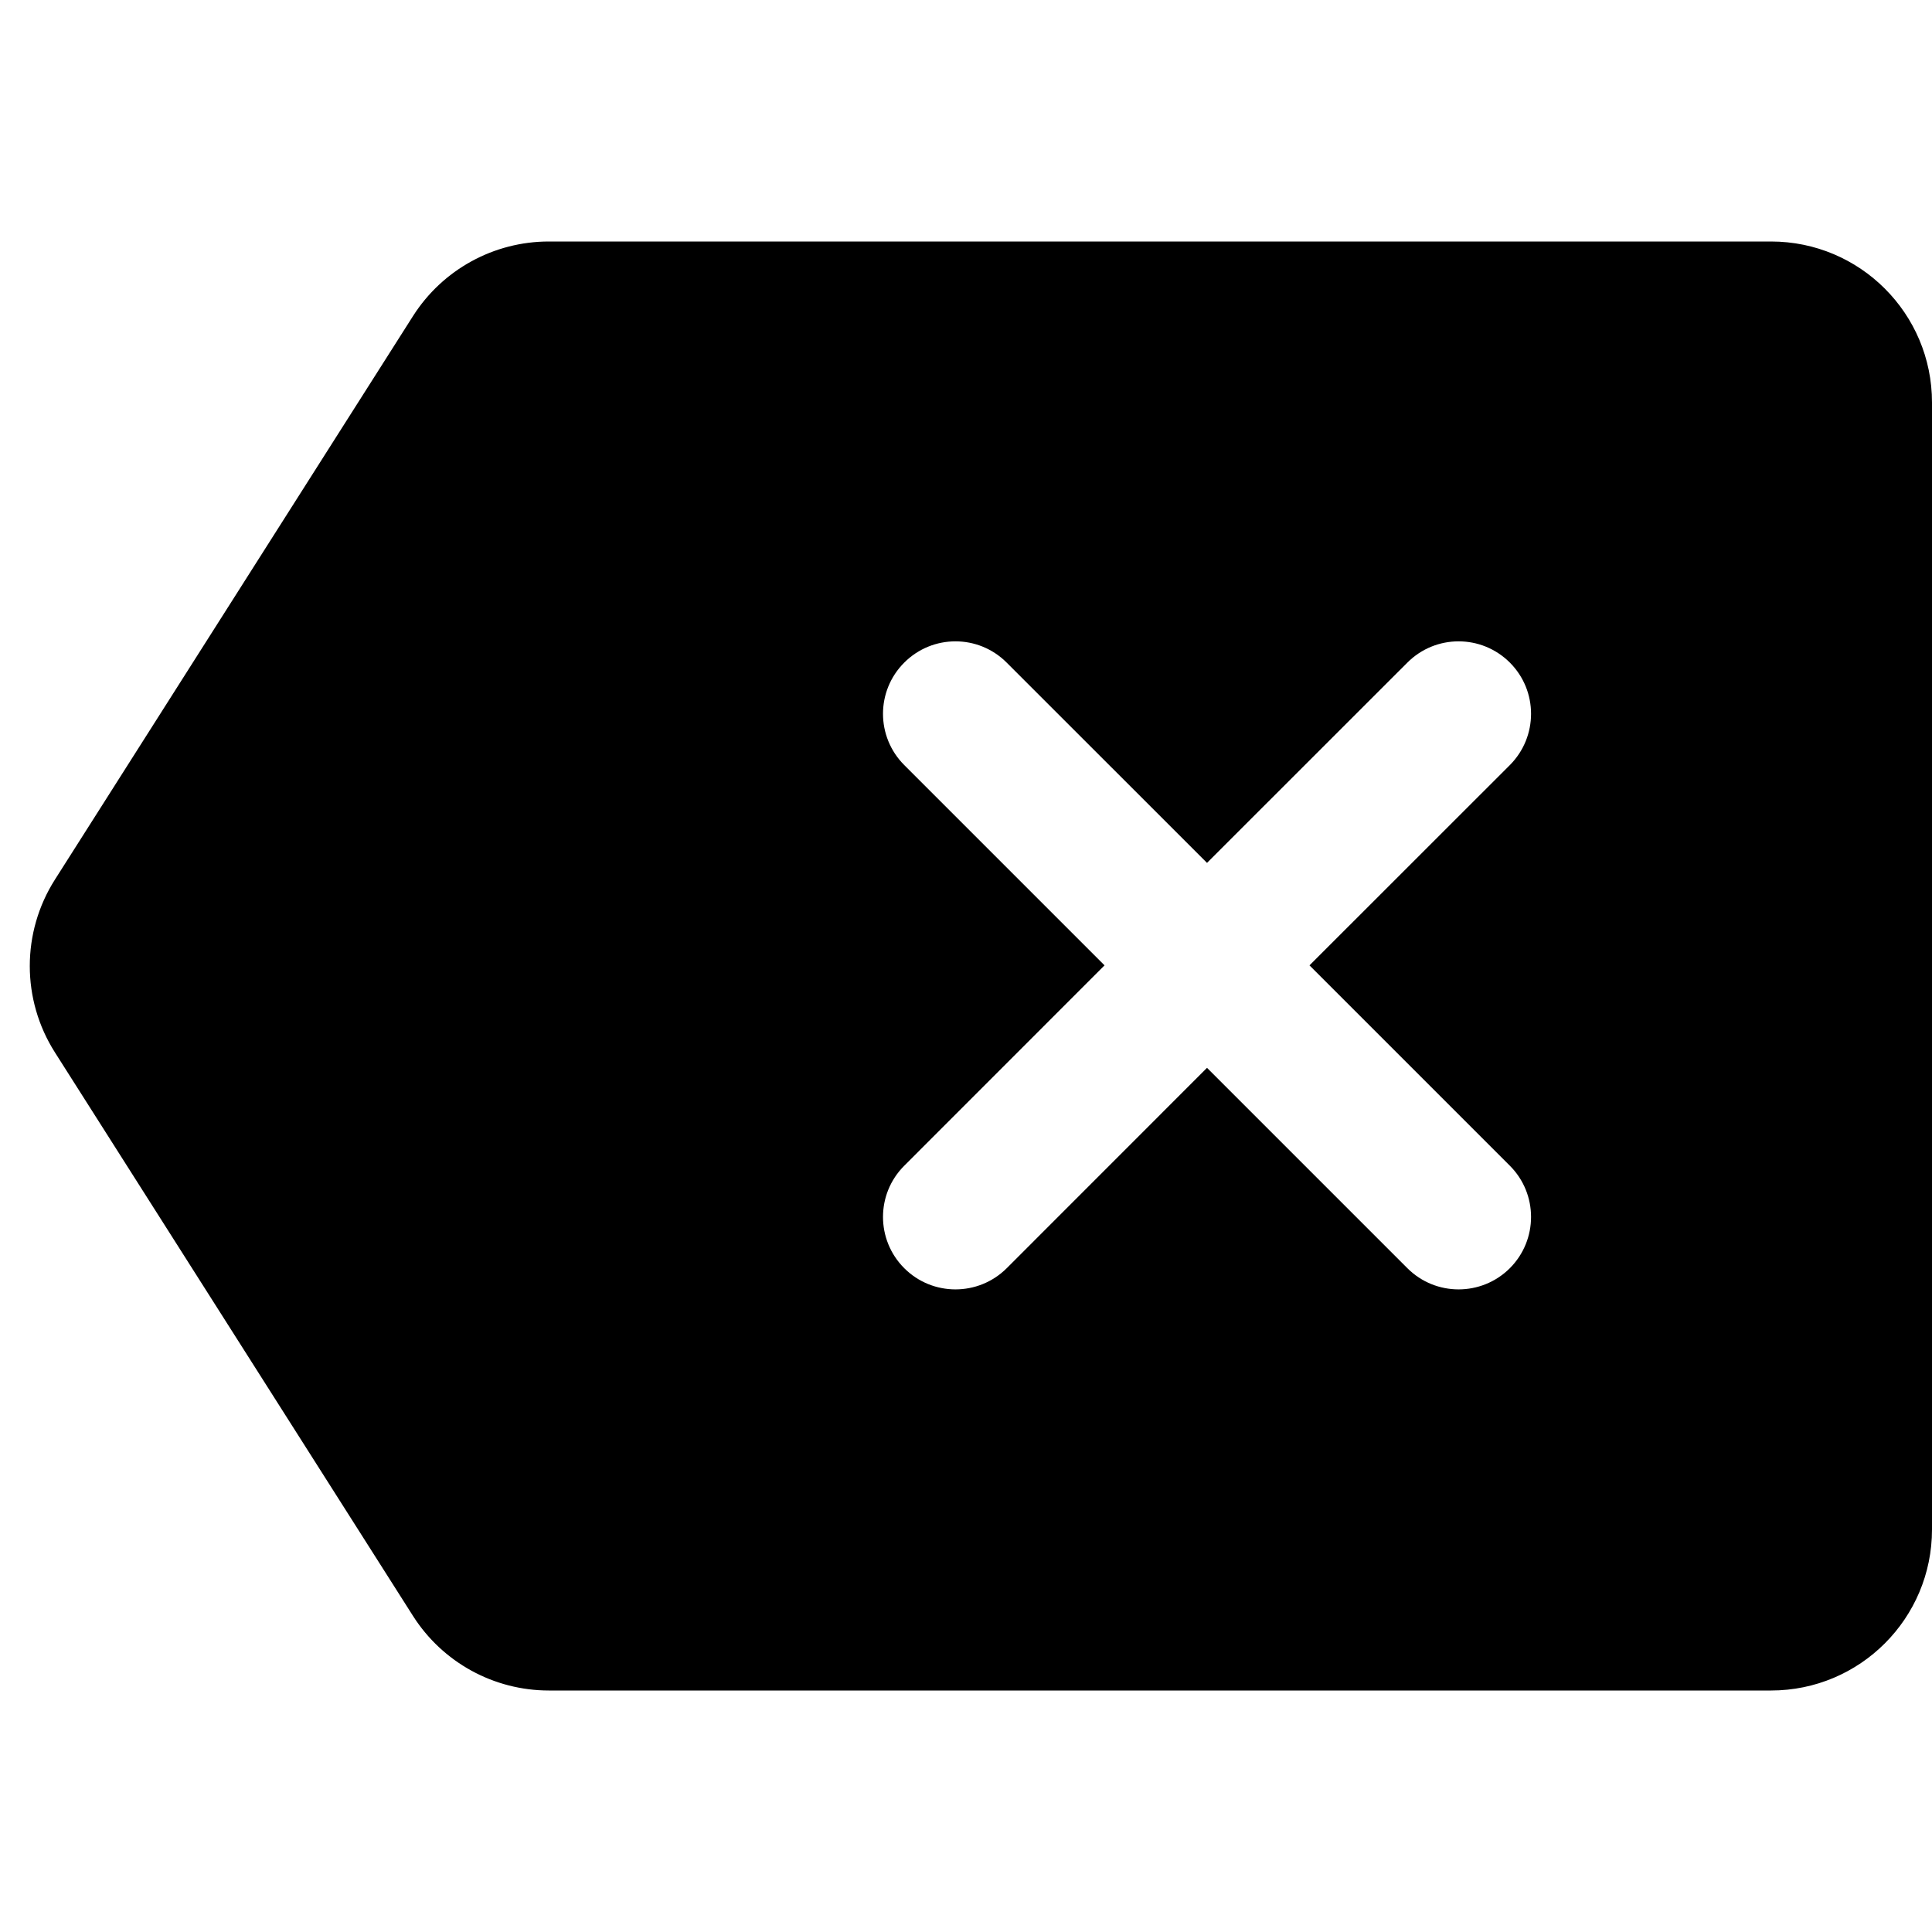
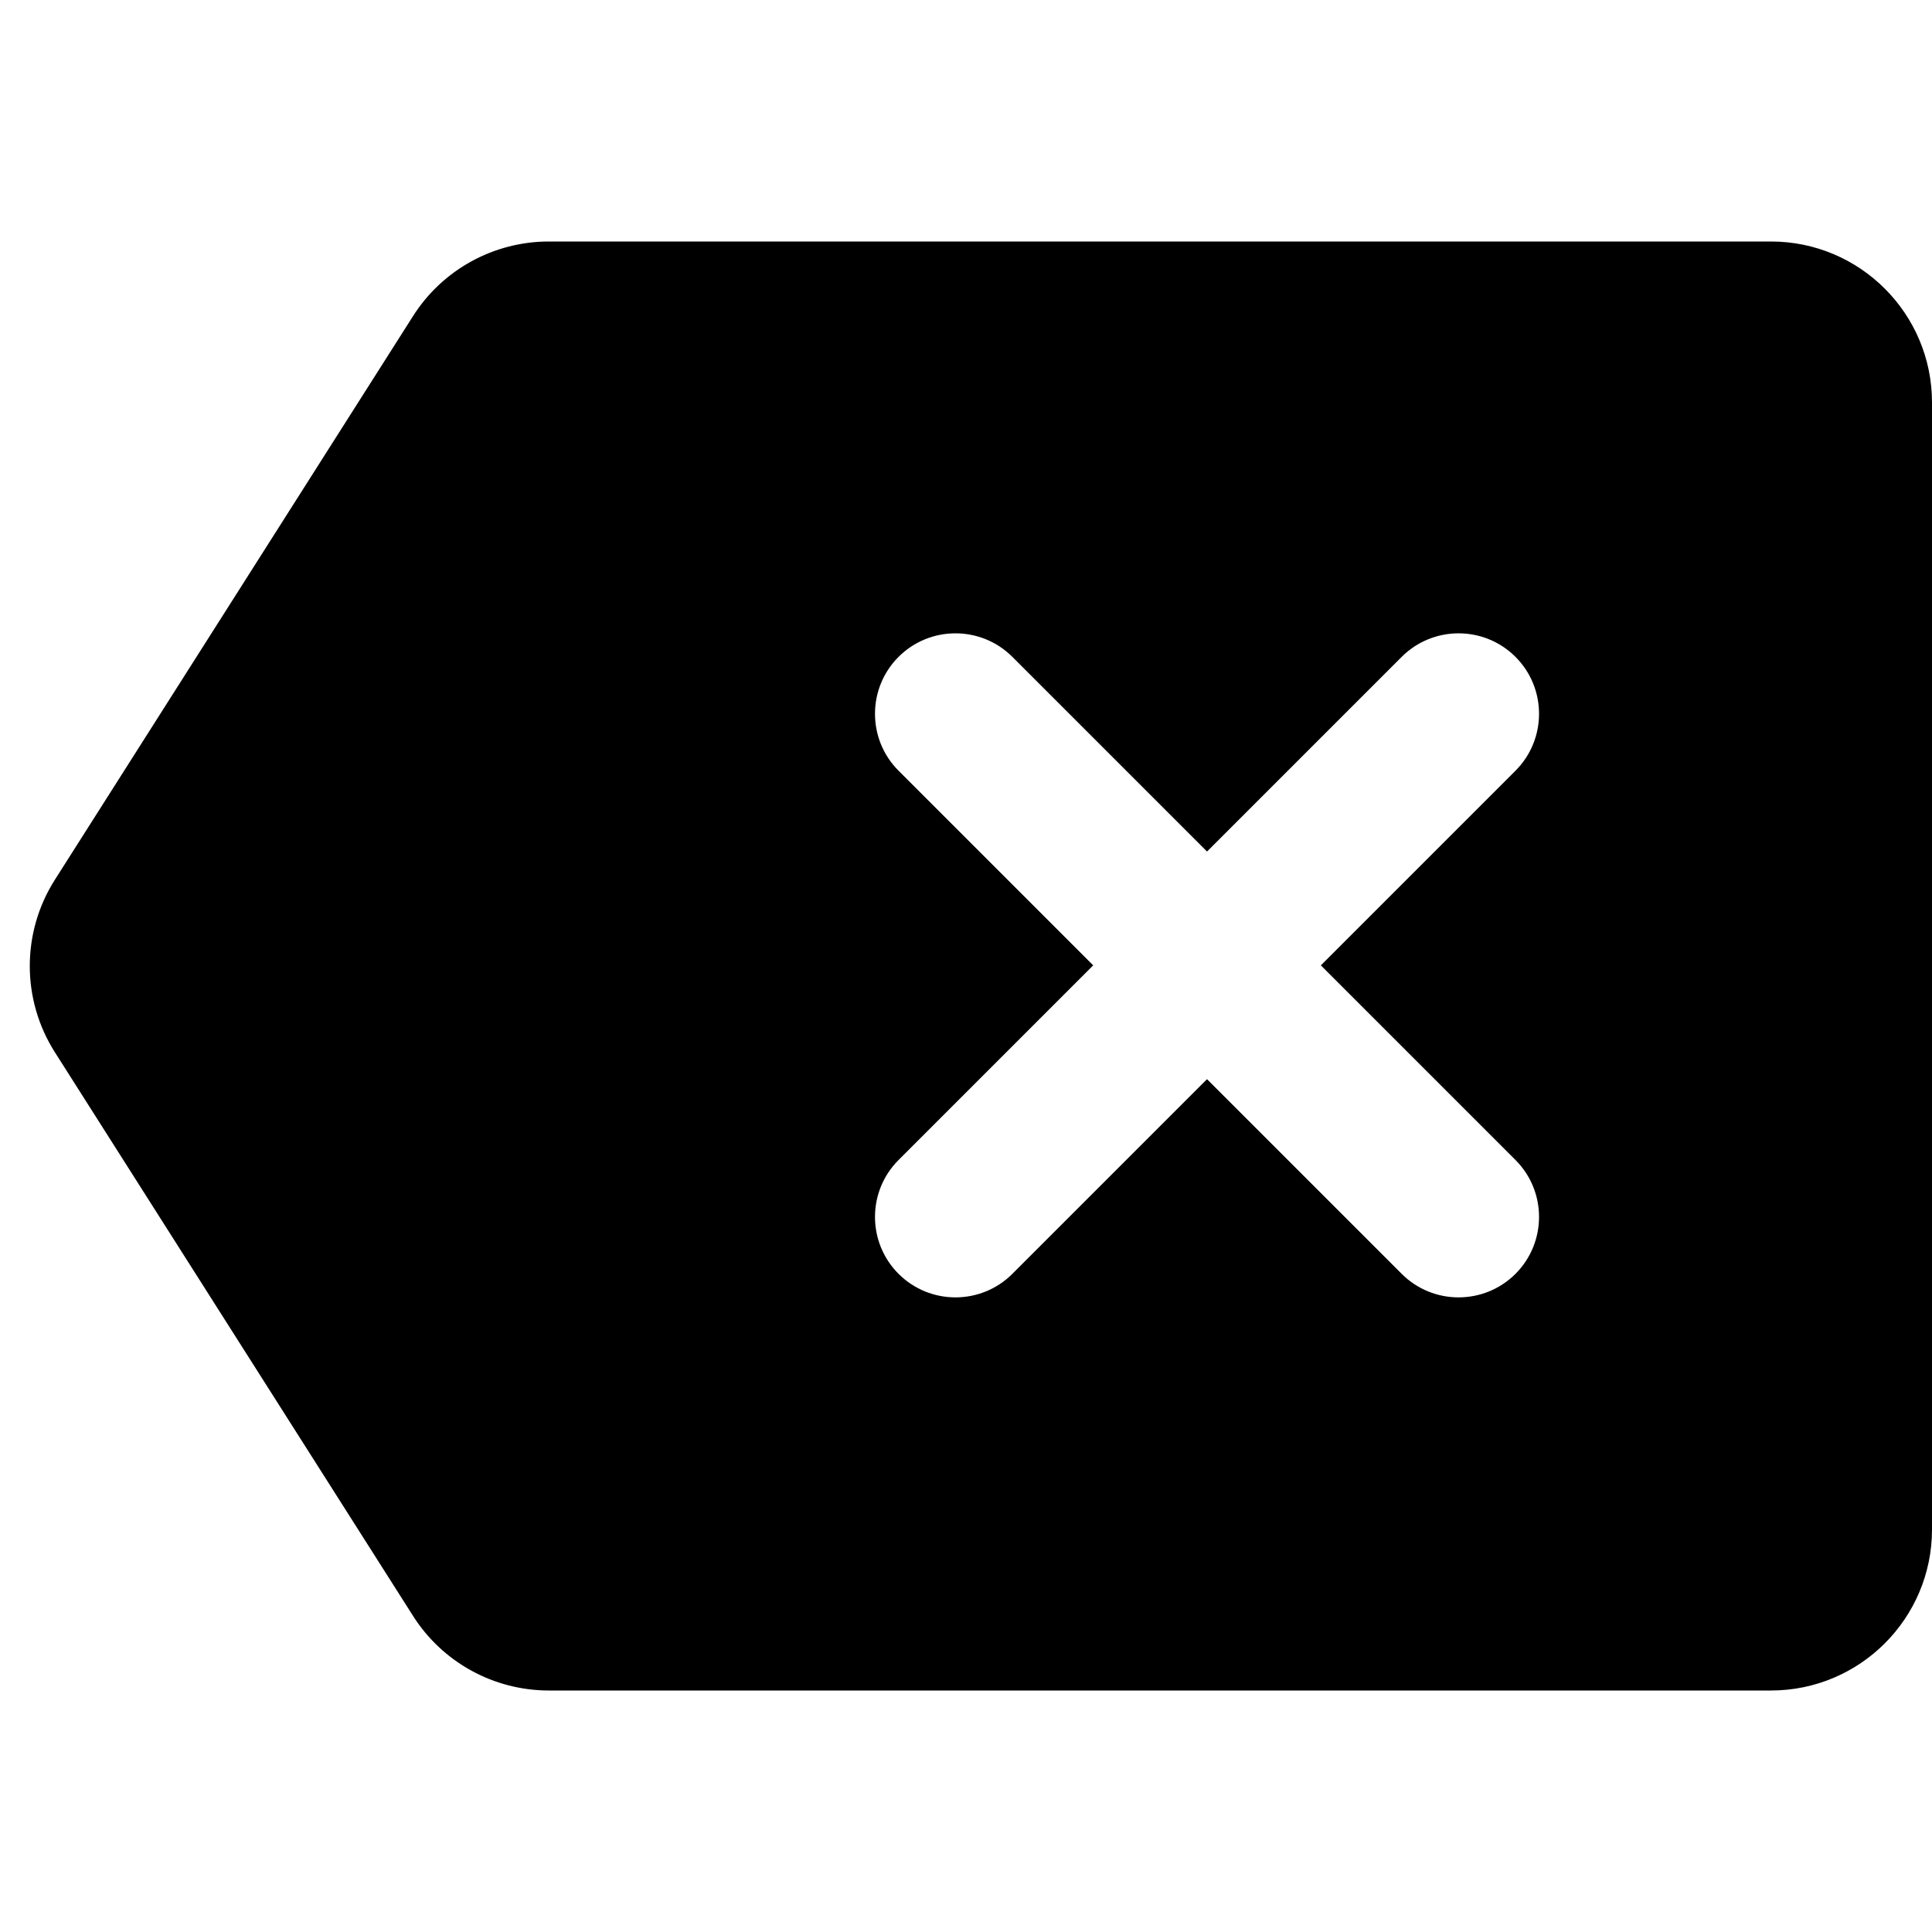
- <svg xmlns="http://www.w3.org/2000/svg" width="24" height="24" viewBox="0 0 24 24" fill="none">
-   <path fill-rule="evenodd" clip-rule="evenodd" d="M5.13 3.927C5.497 3.35 6.133 3 6.818 3H22C23.105 3 24 3.895 24 5V19C24 20.105 23.105 21 22 21H6.818C6.133 21 5.497 20.65 5.13 20.073L0.682 13.073C0.266 12.418 0.266 11.582 0.682 10.927L5.13 3.927ZM11.233 8.231C11.584 7.879 12.154 7.879 12.505 8.231L14.994 10.719L17.483 8.231C17.834 7.879 18.404 7.879 18.756 8.231C19.107 8.582 19.107 9.152 18.756 9.504L16.267 11.992L18.756 14.481C19.107 14.832 19.107 15.402 18.756 15.754C18.404 16.105 17.834 16.105 17.483 15.754L14.994 13.265L12.506 15.754C12.154 16.105 11.584 16.105 11.233 15.754C10.881 15.402 10.881 14.832 11.233 14.481L13.721 11.992L11.233 9.504C10.881 9.152 10.881 8.582 11.233 8.231Z" fill="black" />
+ <svg xmlns="http://www.w3.org/2000/svg" width="12" height="12" viewBox="0 0 12 12" fill="none">
+   <path fill-rule="evenodd" clip-rule="evenodd" d="M2.565 1.964C2.748 1.675 3.067 1.5 3.409 1.5H11C11.552 1.5 12 1.948 12 2.5V9.5C12 10.052 11.552 10.5 11 10.5H3.409C3.067 10.5 2.748 10.325 2.565 10.036L0.341 6.536C0.133 6.209 0.133 5.791 0.341 5.464L2.565 1.964ZM5.581 4.08C5.776 3.885 6.093 3.885 6.288 4.08L7.497 5.289L8.706 4.08C8.901 3.885 9.218 3.885 9.413 4.08C9.608 4.275 9.608 4.592 9.413 4.787L8.204 5.996L9.413 7.205C9.608 7.4 9.608 7.717 9.413 7.912C9.218 8.107 8.901 8.107 8.706 7.912L7.497 6.703L6.288 7.912C6.093 8.107 5.776 8.107 5.581 7.912C5.386 7.717 5.386 7.4 5.581 7.205L6.79 5.996L5.581 4.787C5.386 4.592 5.386 4.275 5.581 4.08Z" fill="black" />
</svg>
